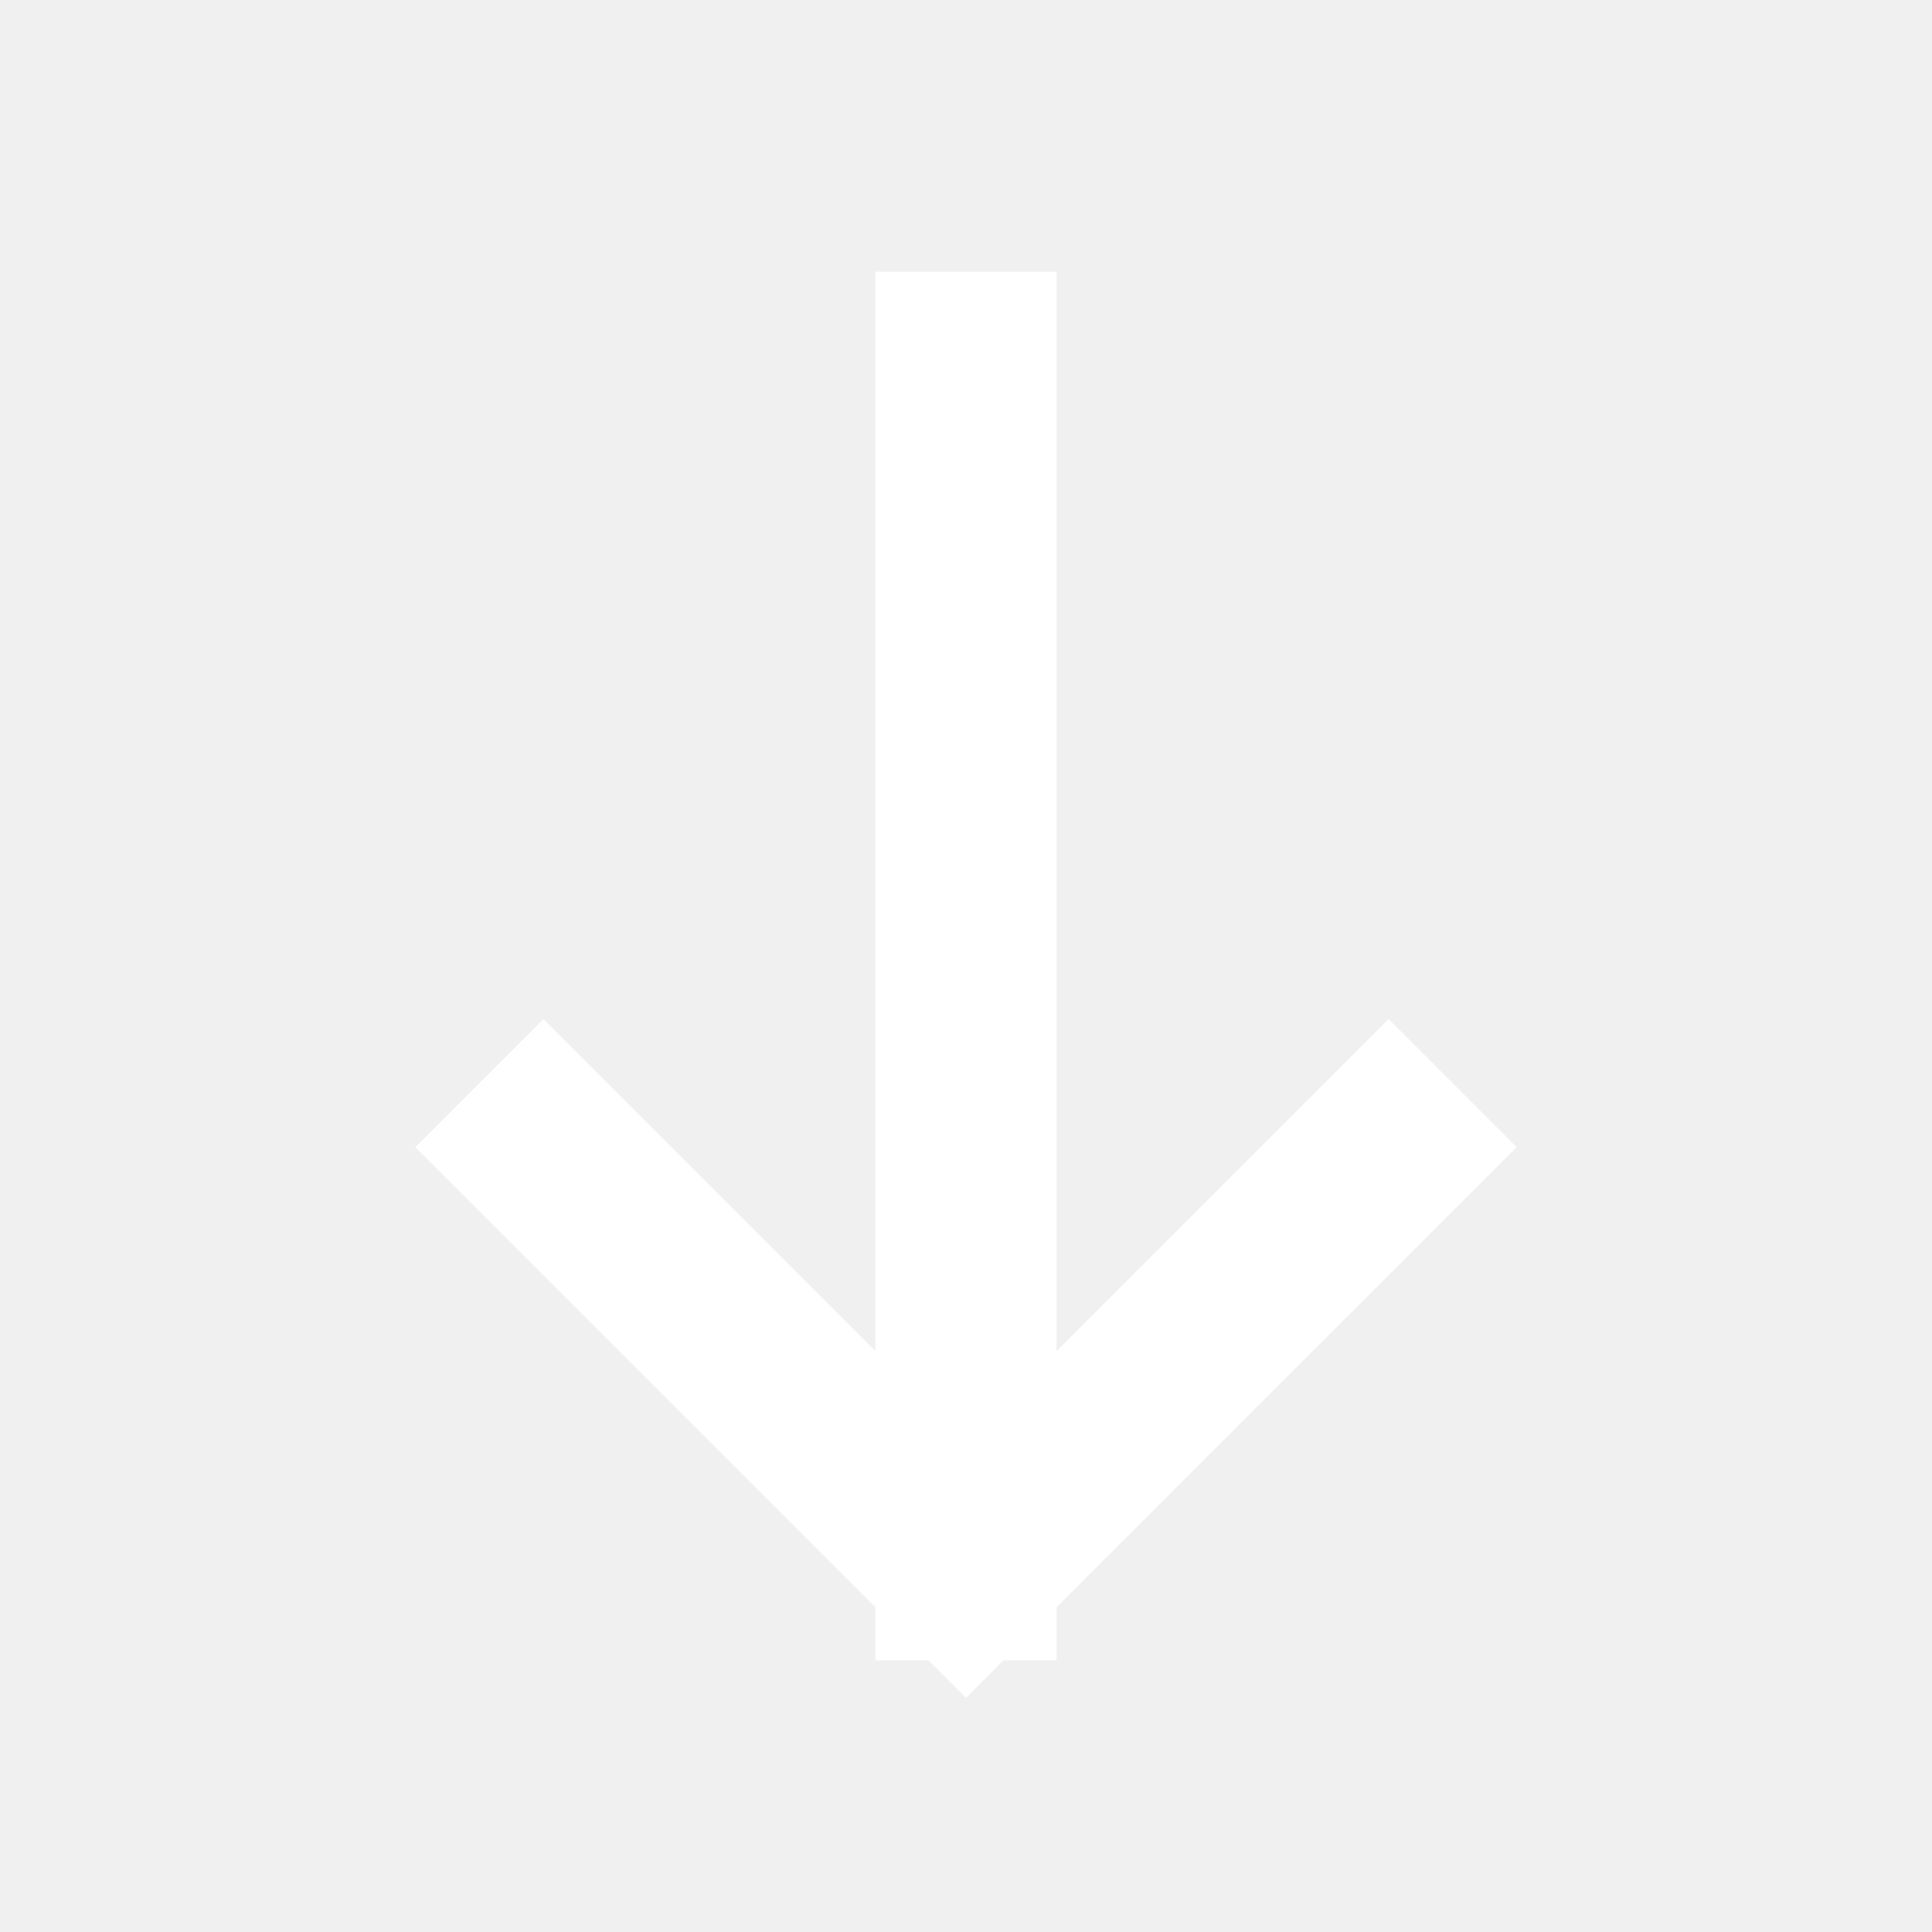
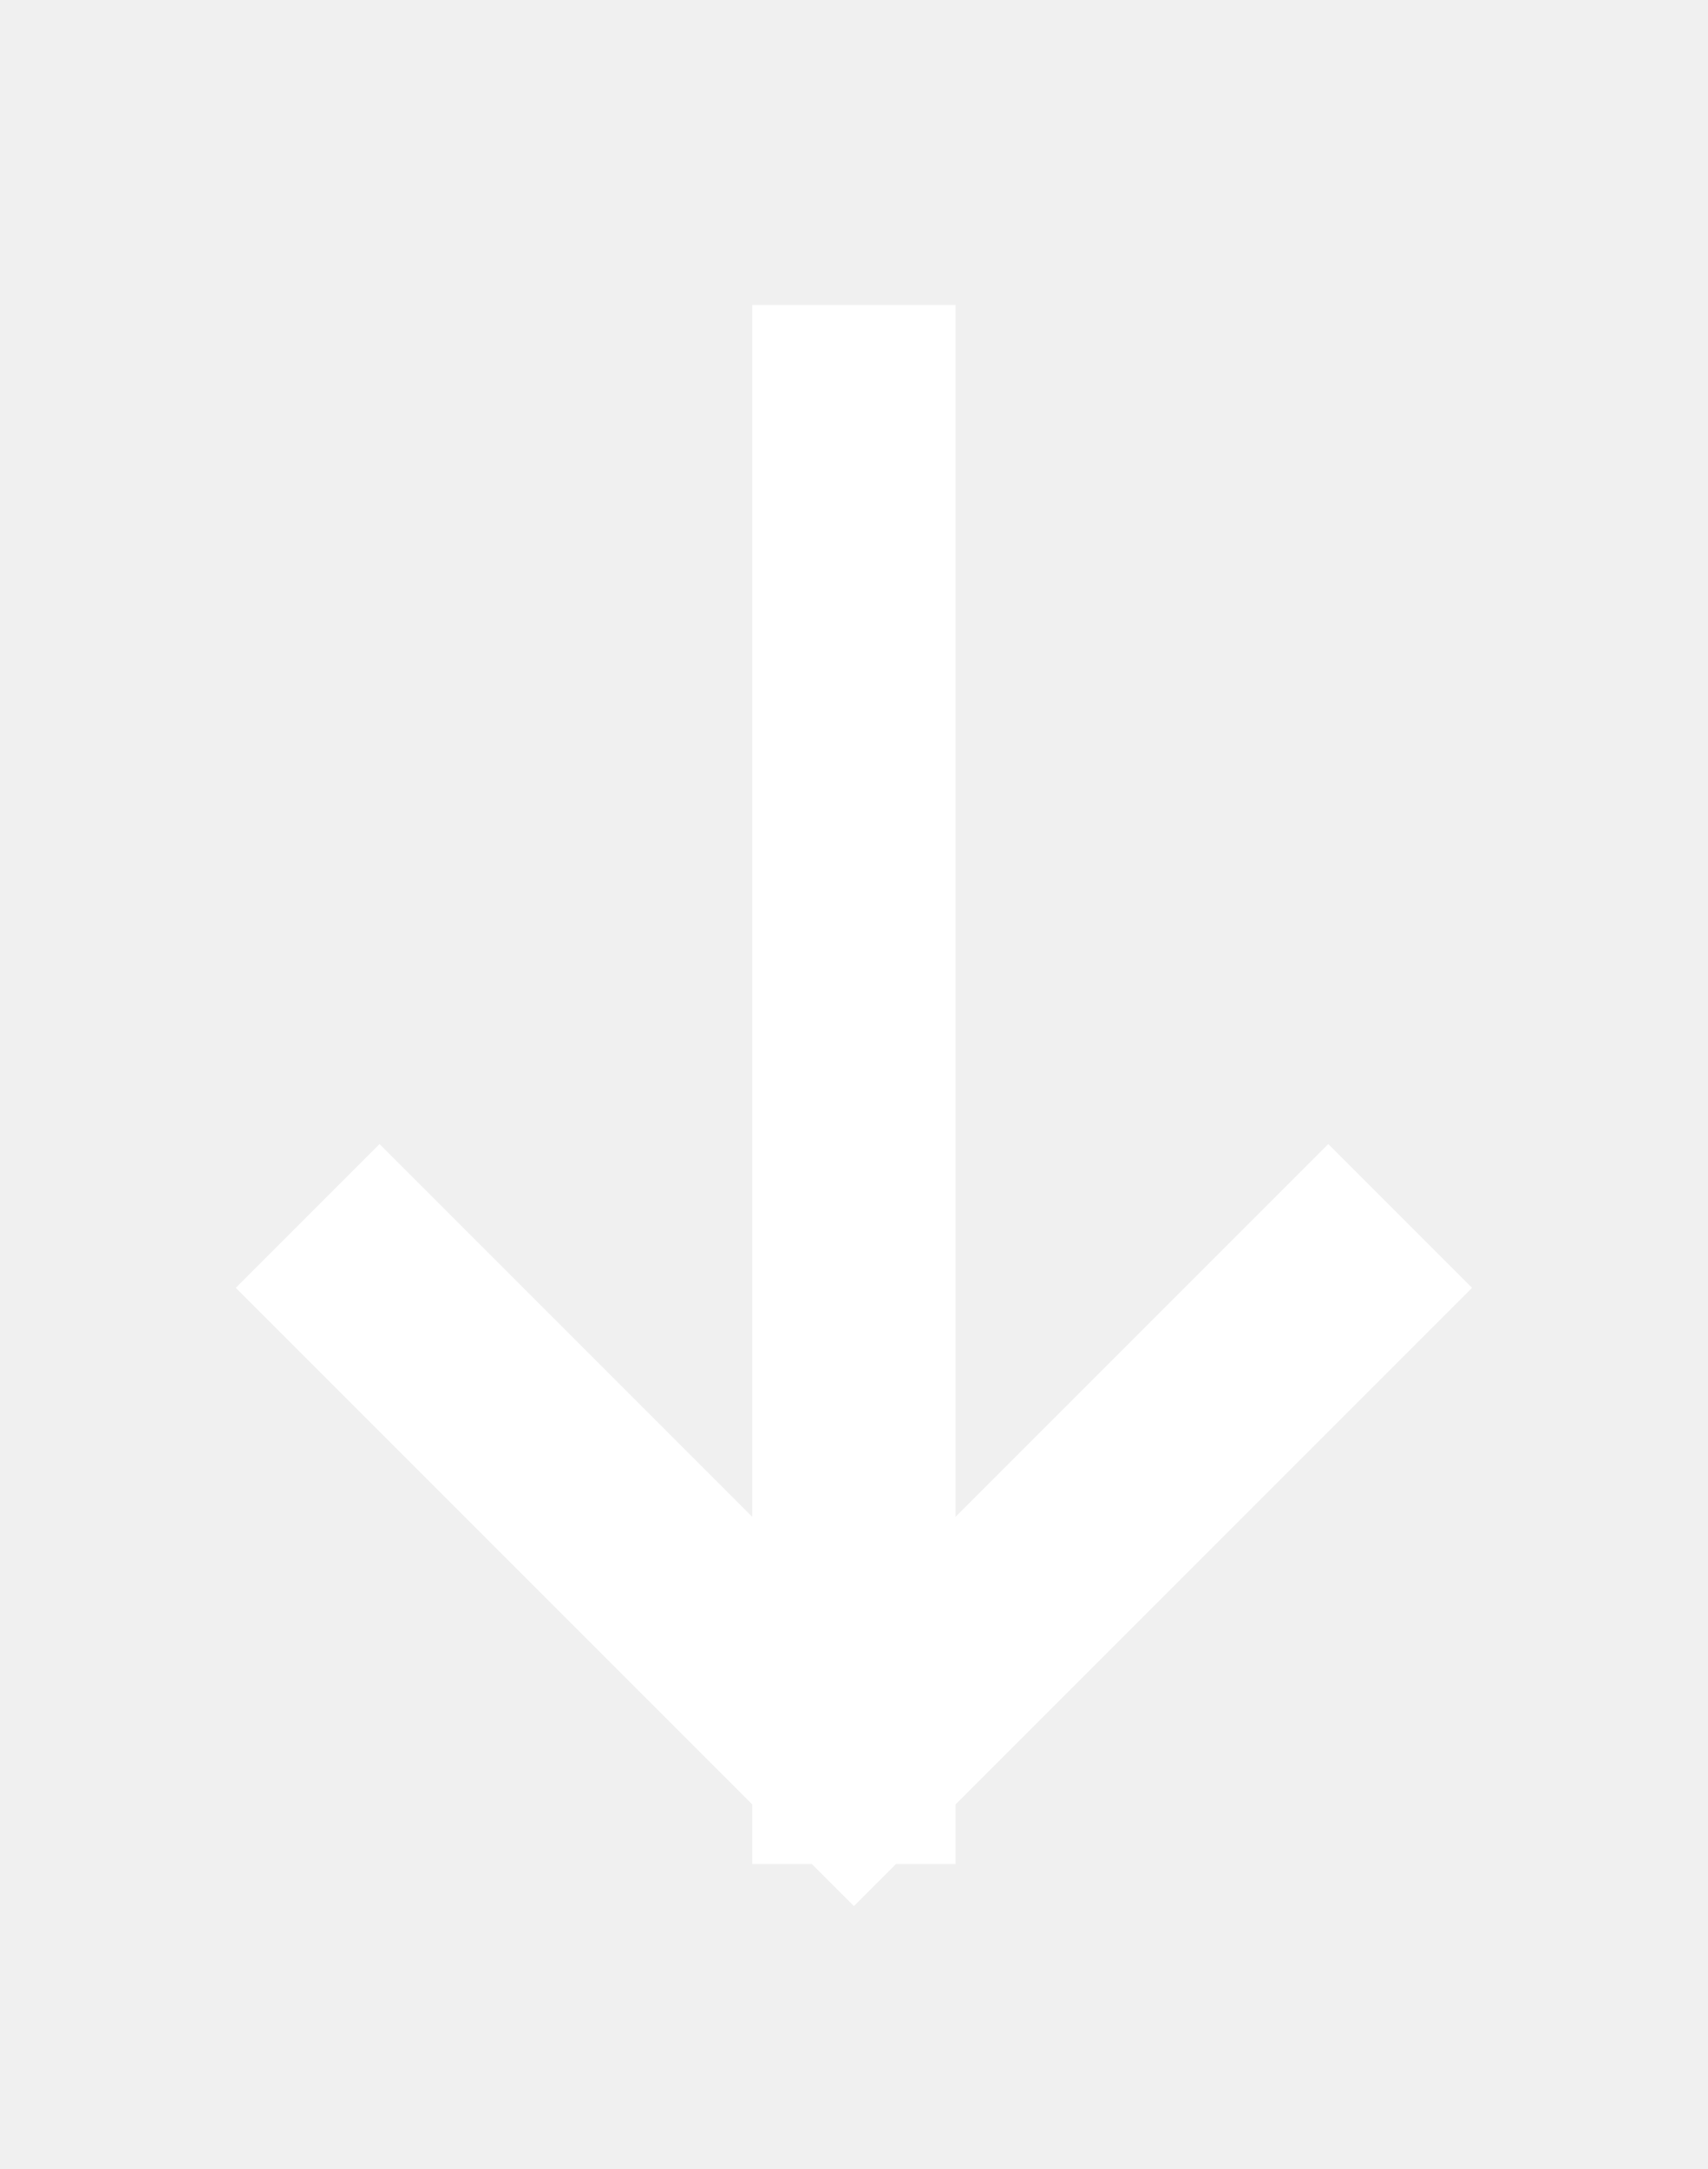
- <svg xmlns="http://www.w3.org/2000/svg" width="16" height="16" viewBox="0 0 16 16" fill="none" stroke="#ffffff" stroke-width="1.5" stroke-linecap="square" stroke-linejoin="miter">
+ <svg xmlns="http://www.w3.org/2000/svg" width="12.6" height="16" viewBox="1.7 0 12.6 16" fill="none" stroke="#ffffff" stroke-width="1.5" stroke-linecap="square" stroke-linejoin="miter">
  <path d="M8 3v10M4.5 9.5L8 13l3.5-3.5" />
</svg>
